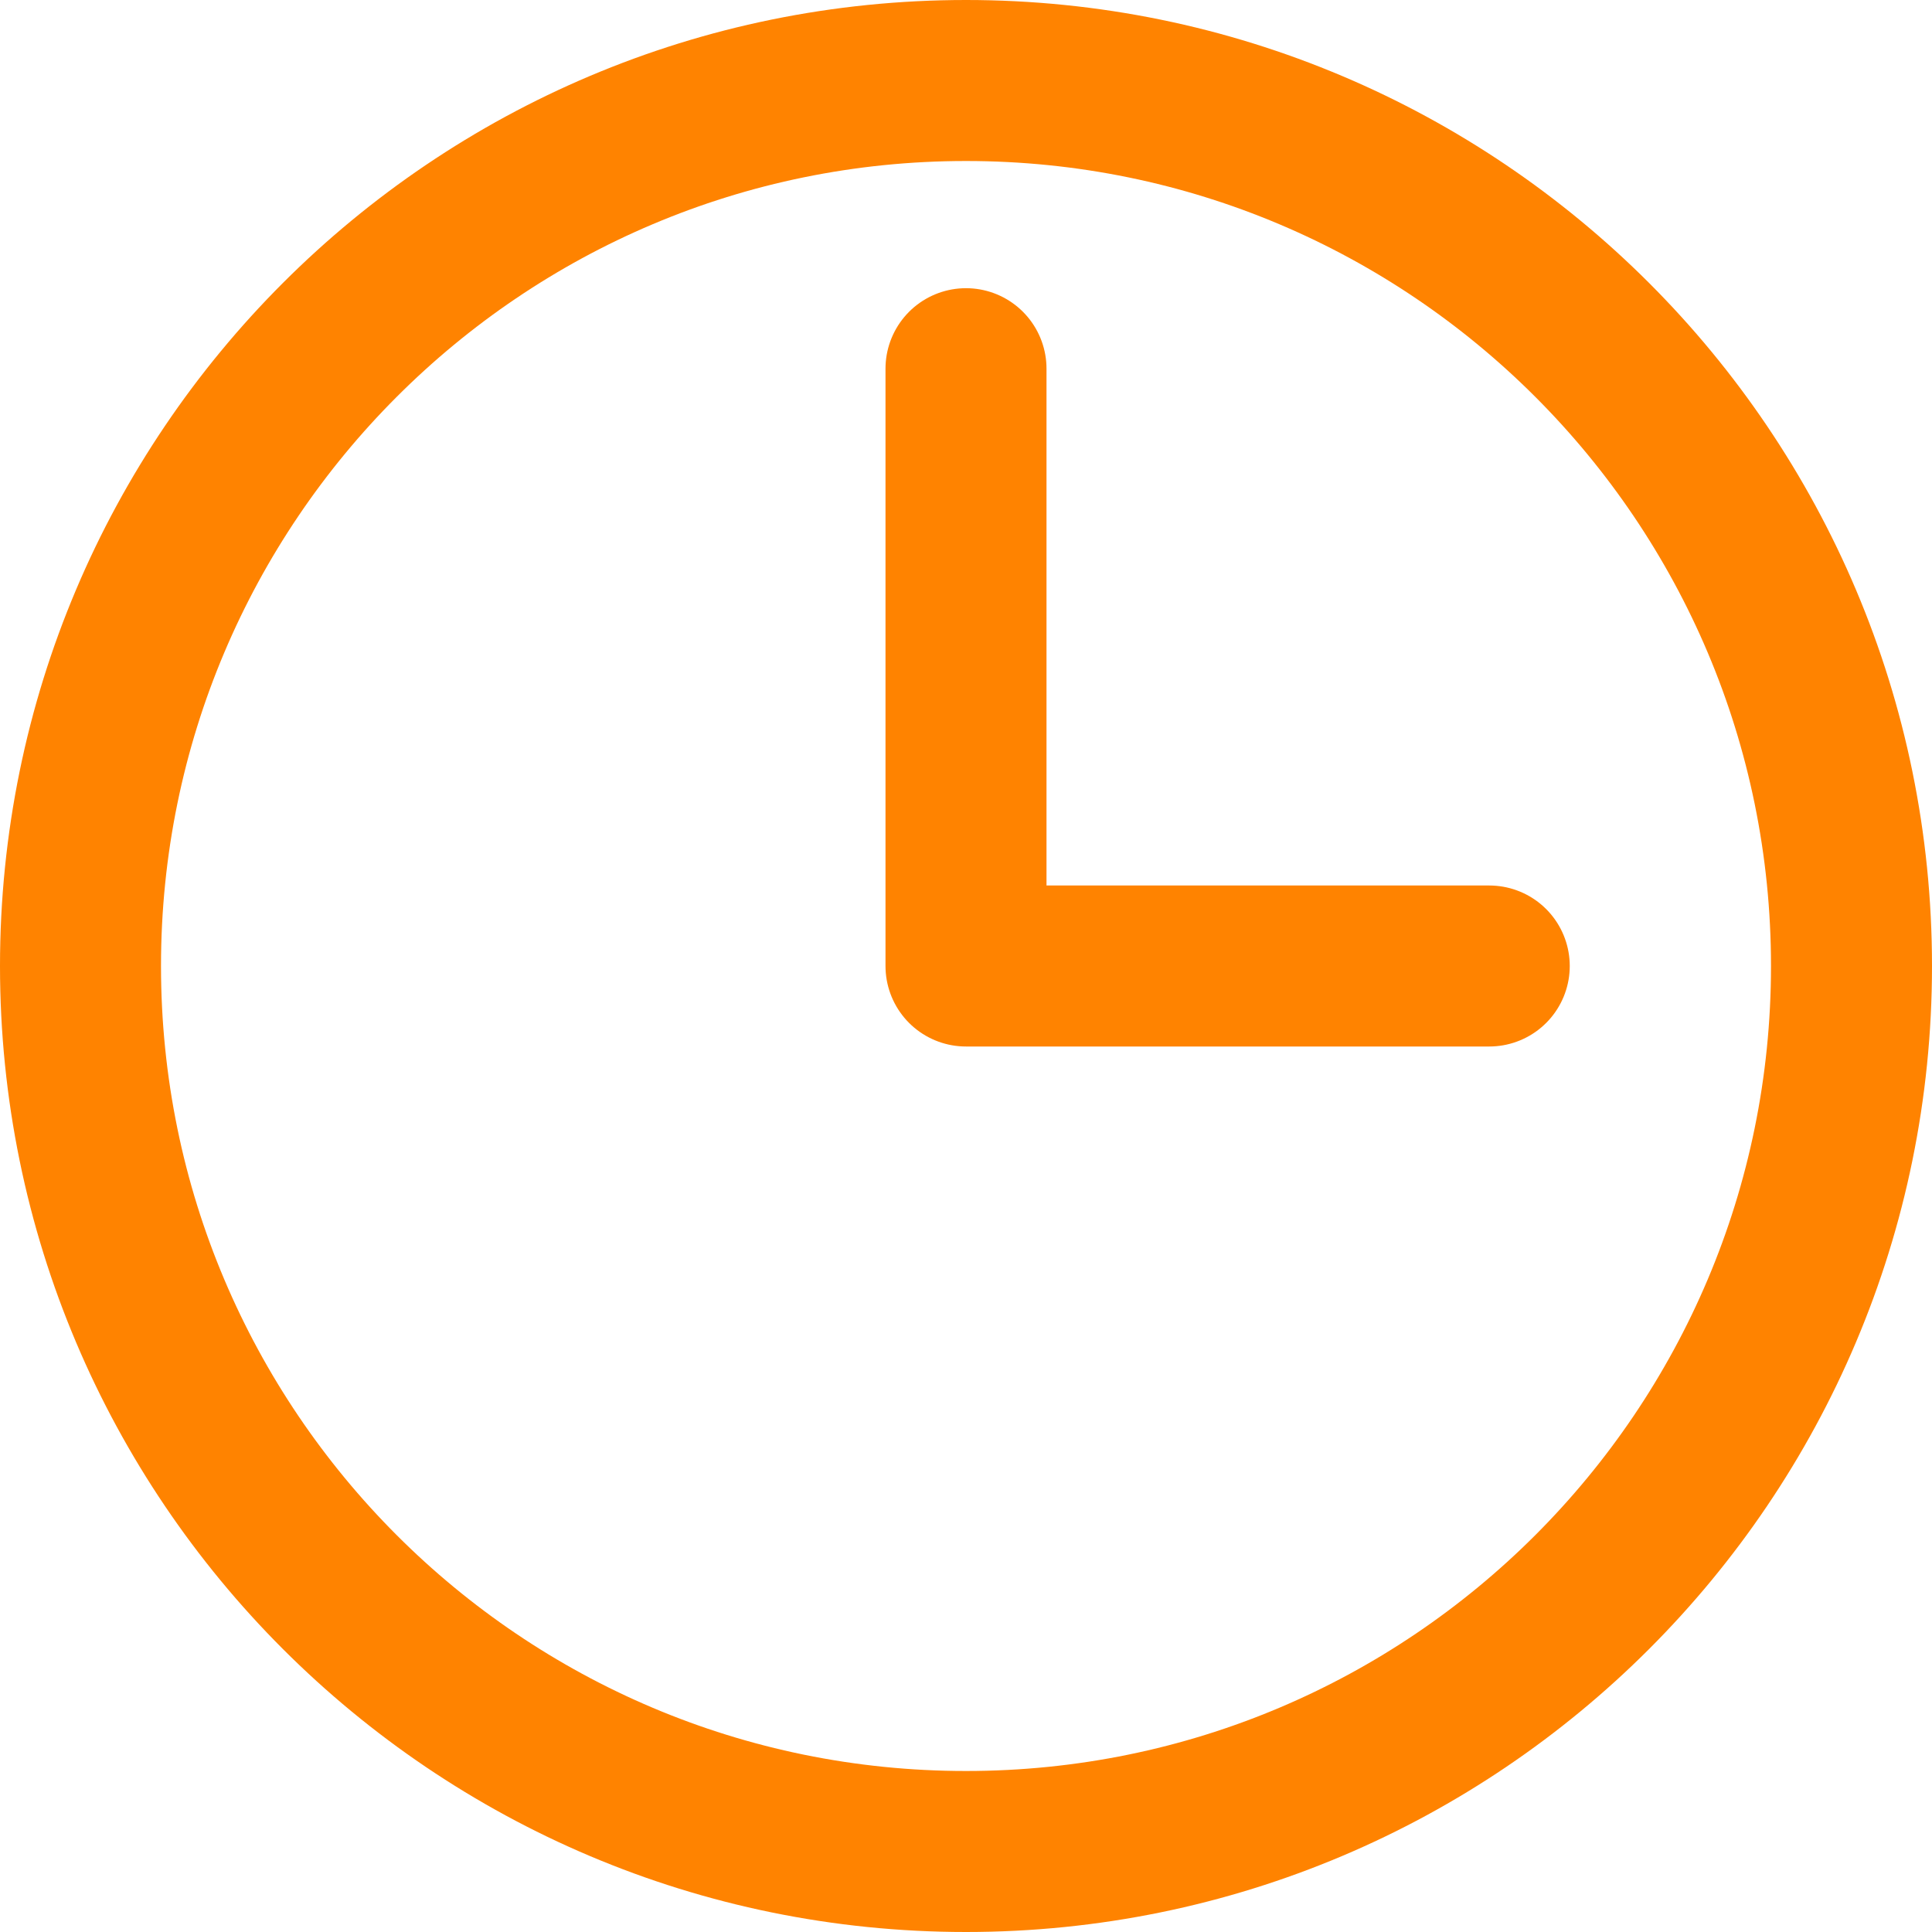
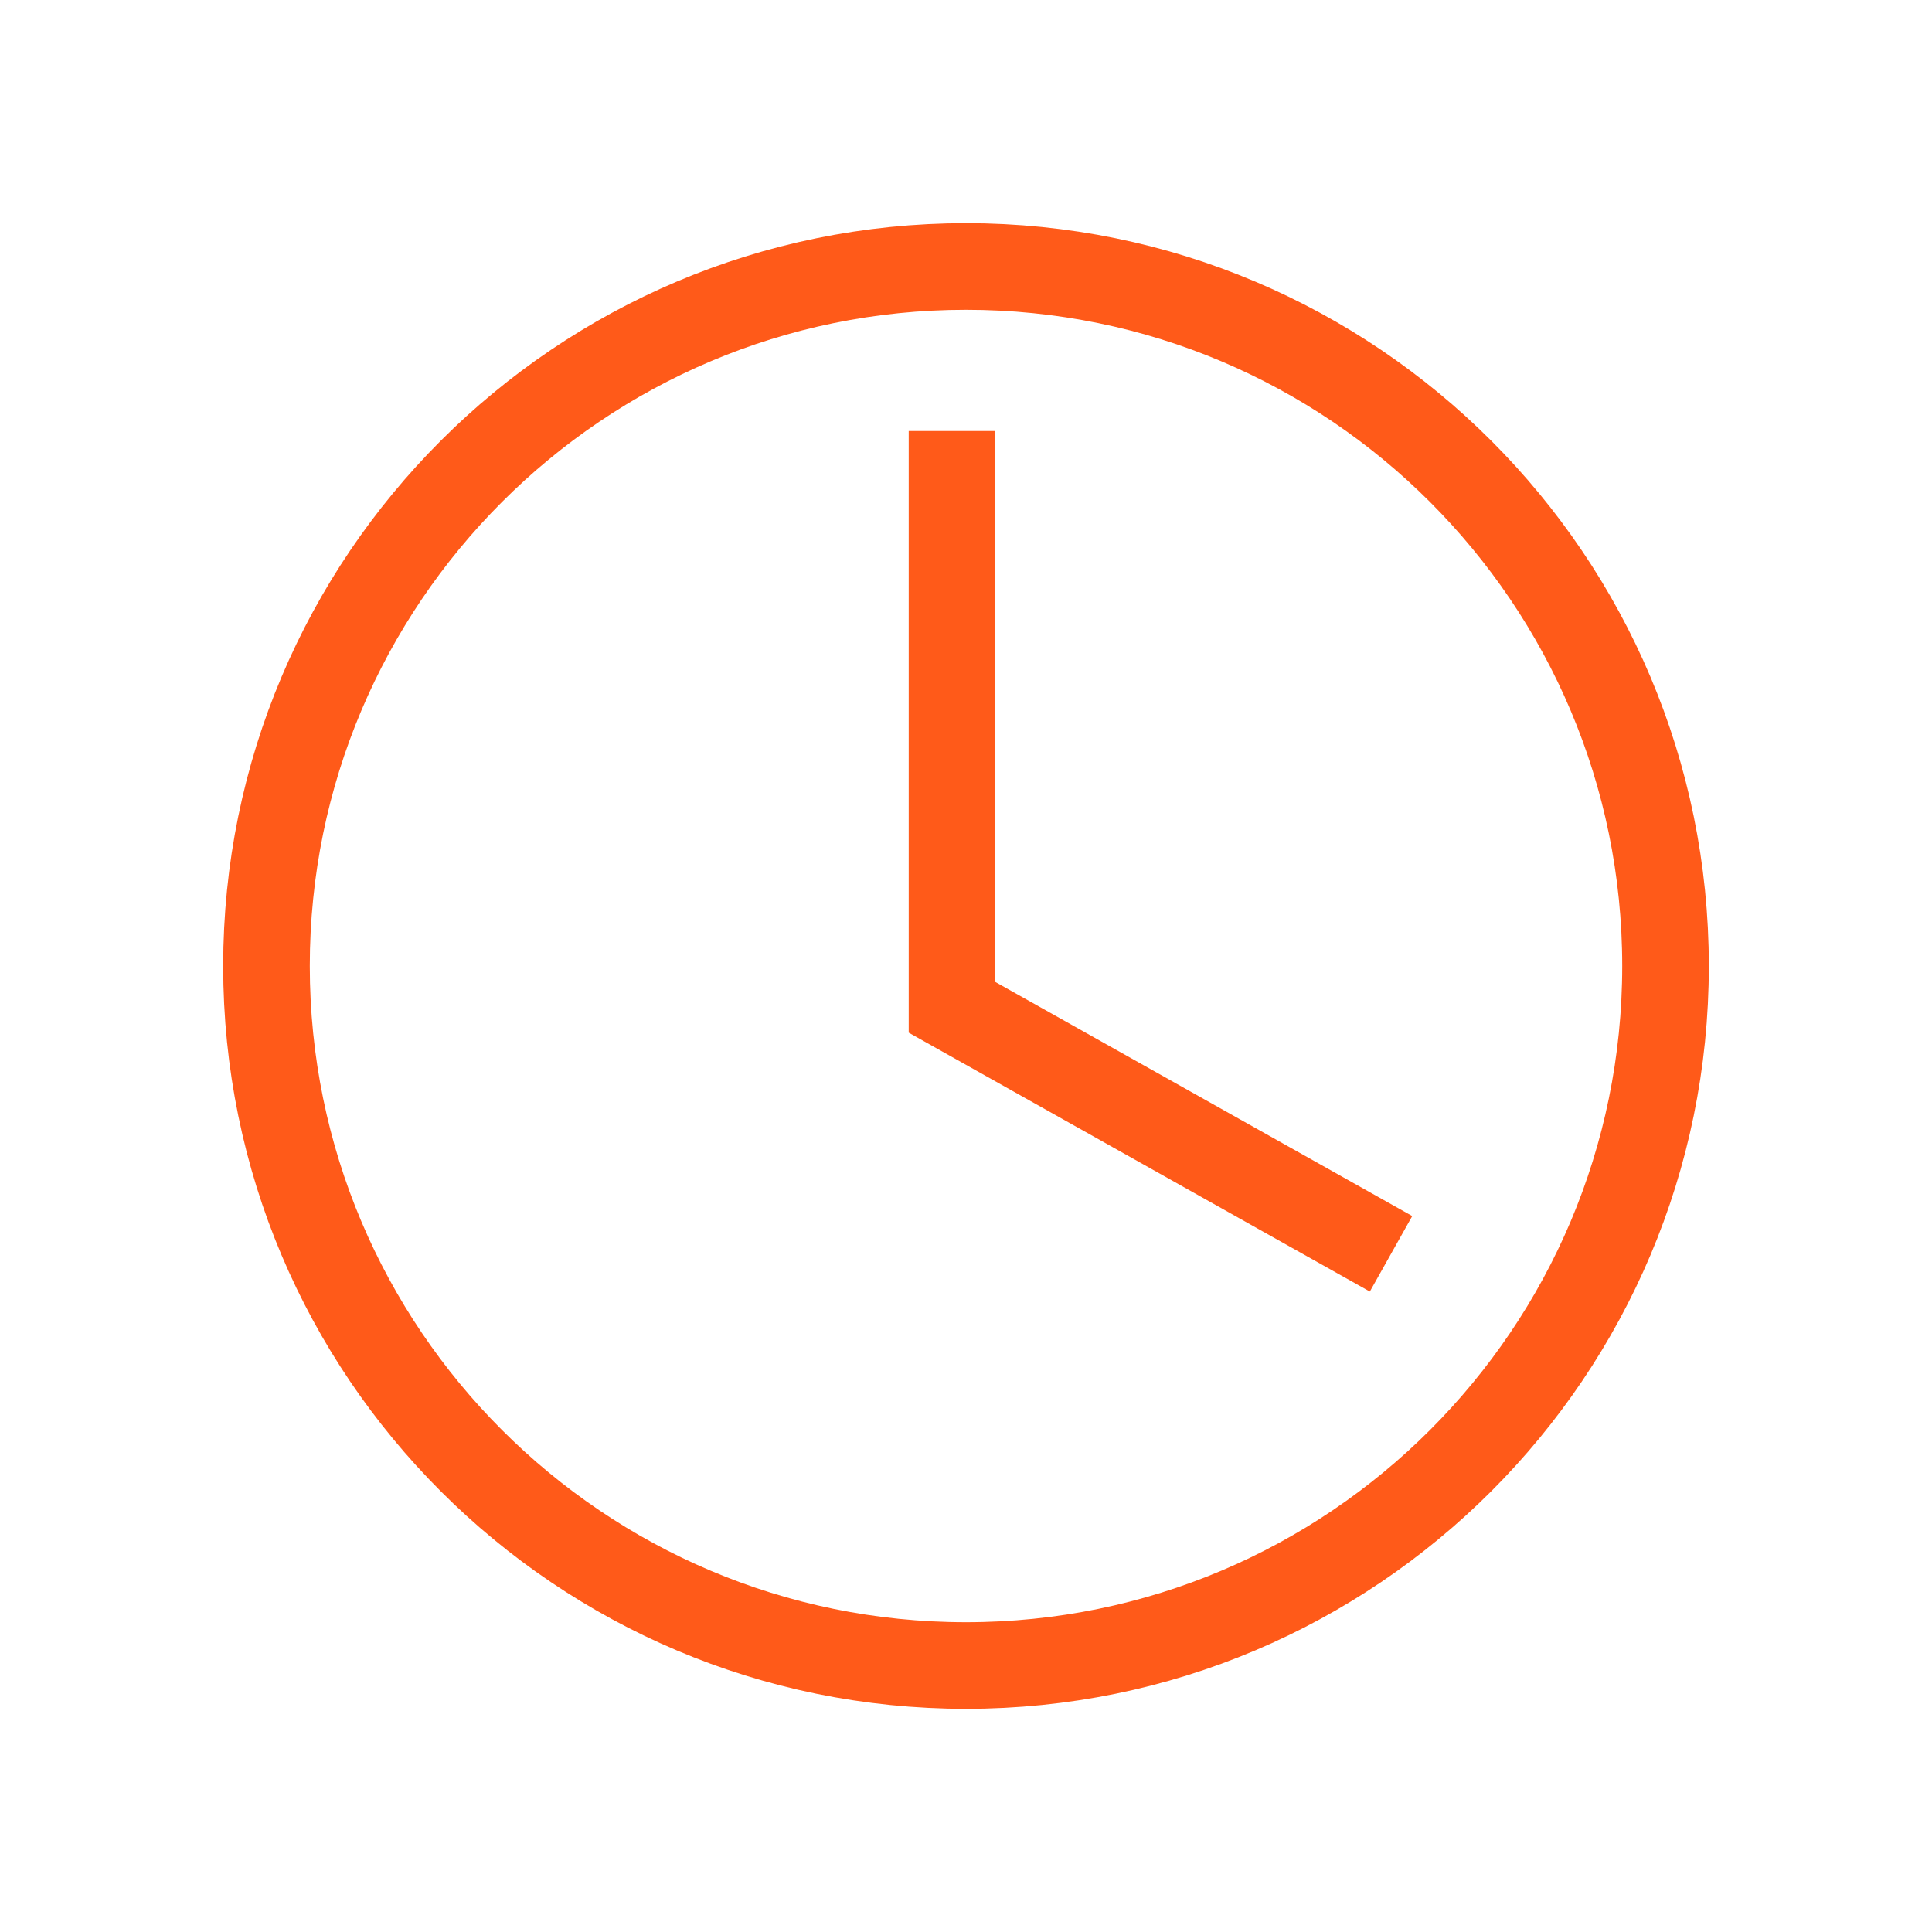
- <svg xmlns="http://www.w3.org/2000/svg" id="Слой_1" data-name="Слой 1" width="24" height="24" viewBox="0 0 24 24">
+ <svg xmlns="http://www.w3.org/2000/svg" viewBox="0 0 29 29">
  <defs>
-     <style>.cls-1{fill:none;stroke:#ff8300;stroke-linecap:round;stroke-miterlimit:10;stroke-width:2px}</style>
+     <style>.cls-1,.cls-2{fill:none}.cls-2{stroke:#ff5a19;stroke-miterlimit:10;stroke-width:1.3px}</style>
  </defs>
-   <path class="cls-1" d="M172.76 95.59a11 11 0 1 1 11 11 11 11 0 0 1-11-11z" transform="translate(-171.76 -83.59)" />
-   <path class="cls-1" d="M12 12V4.58M12 12h6.5" />
+   <g id="Слой_2" data-name="Слой 2">
+     <g id="Слой_1-2" data-name="Слой 1">
+       <path class="cls-1" d="M0 0h29v29H0z" />
+       <circle class="cls-2" cx="14.5" cy="14.5" r="10.5" />
+       <path class="cls-2" d="M14.29 6.47v8.65l6.59 3.7" />
+     </g>
+   </g>
</svg>
